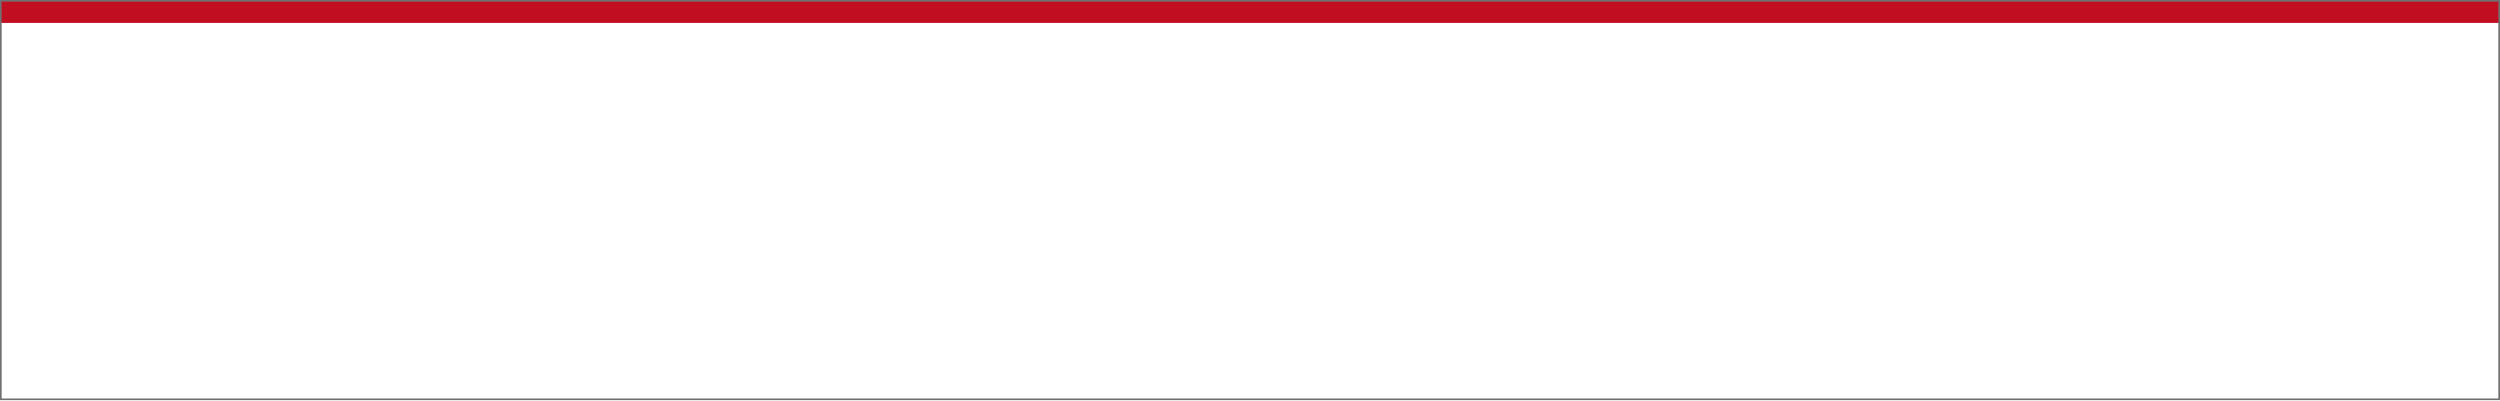
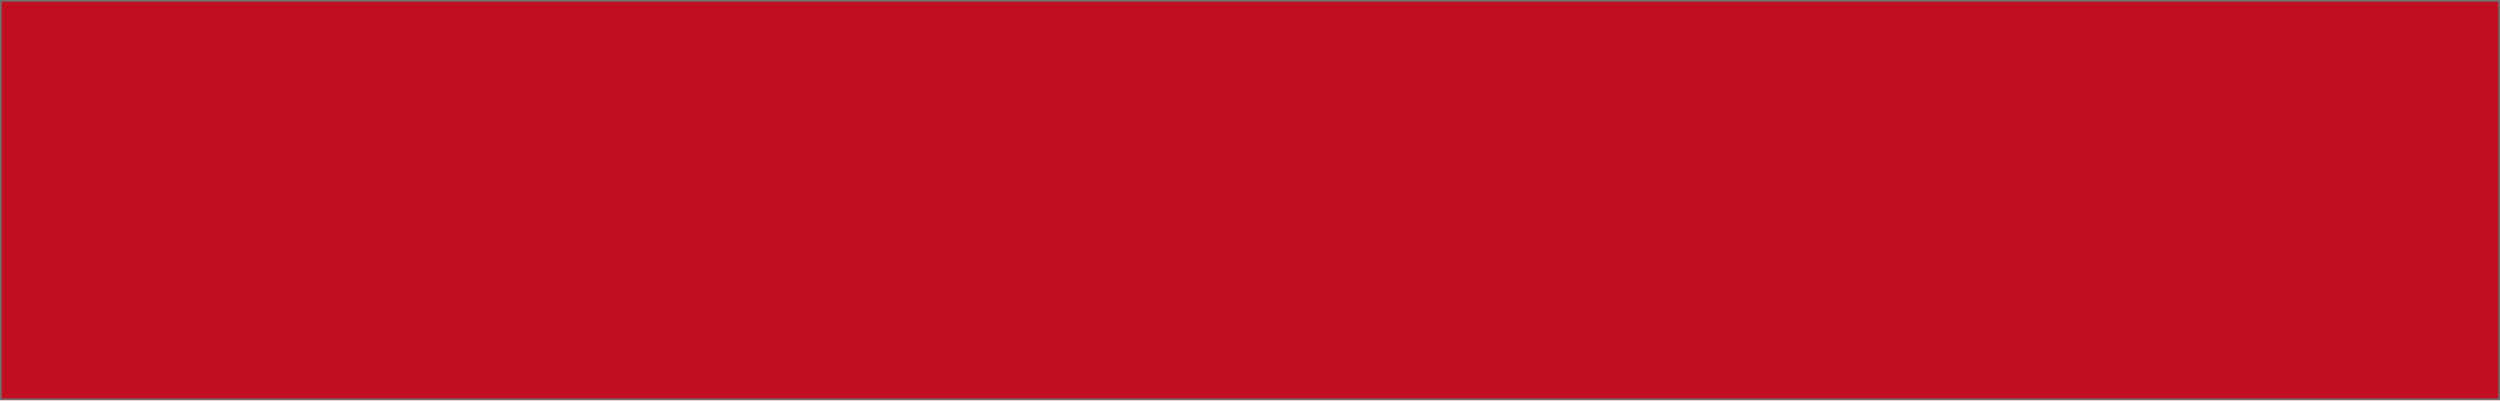
<svg xmlns="http://www.w3.org/2000/svg" width="1512" height="242" viewBox="0 0 1512 242">
  <g id="Rectangle_4216" data-name="Rectangle 4216" fill="#c10e21" stroke="#707070" stroke-width="1">
-     <rect width="1512" height="13.86" stroke="none" />
+     <rect width="1512" height="242" stroke="none" />
    <rect x="0.5" y="0.5" width="1511" height="241" fill="none" />
  </g>
</svg>
